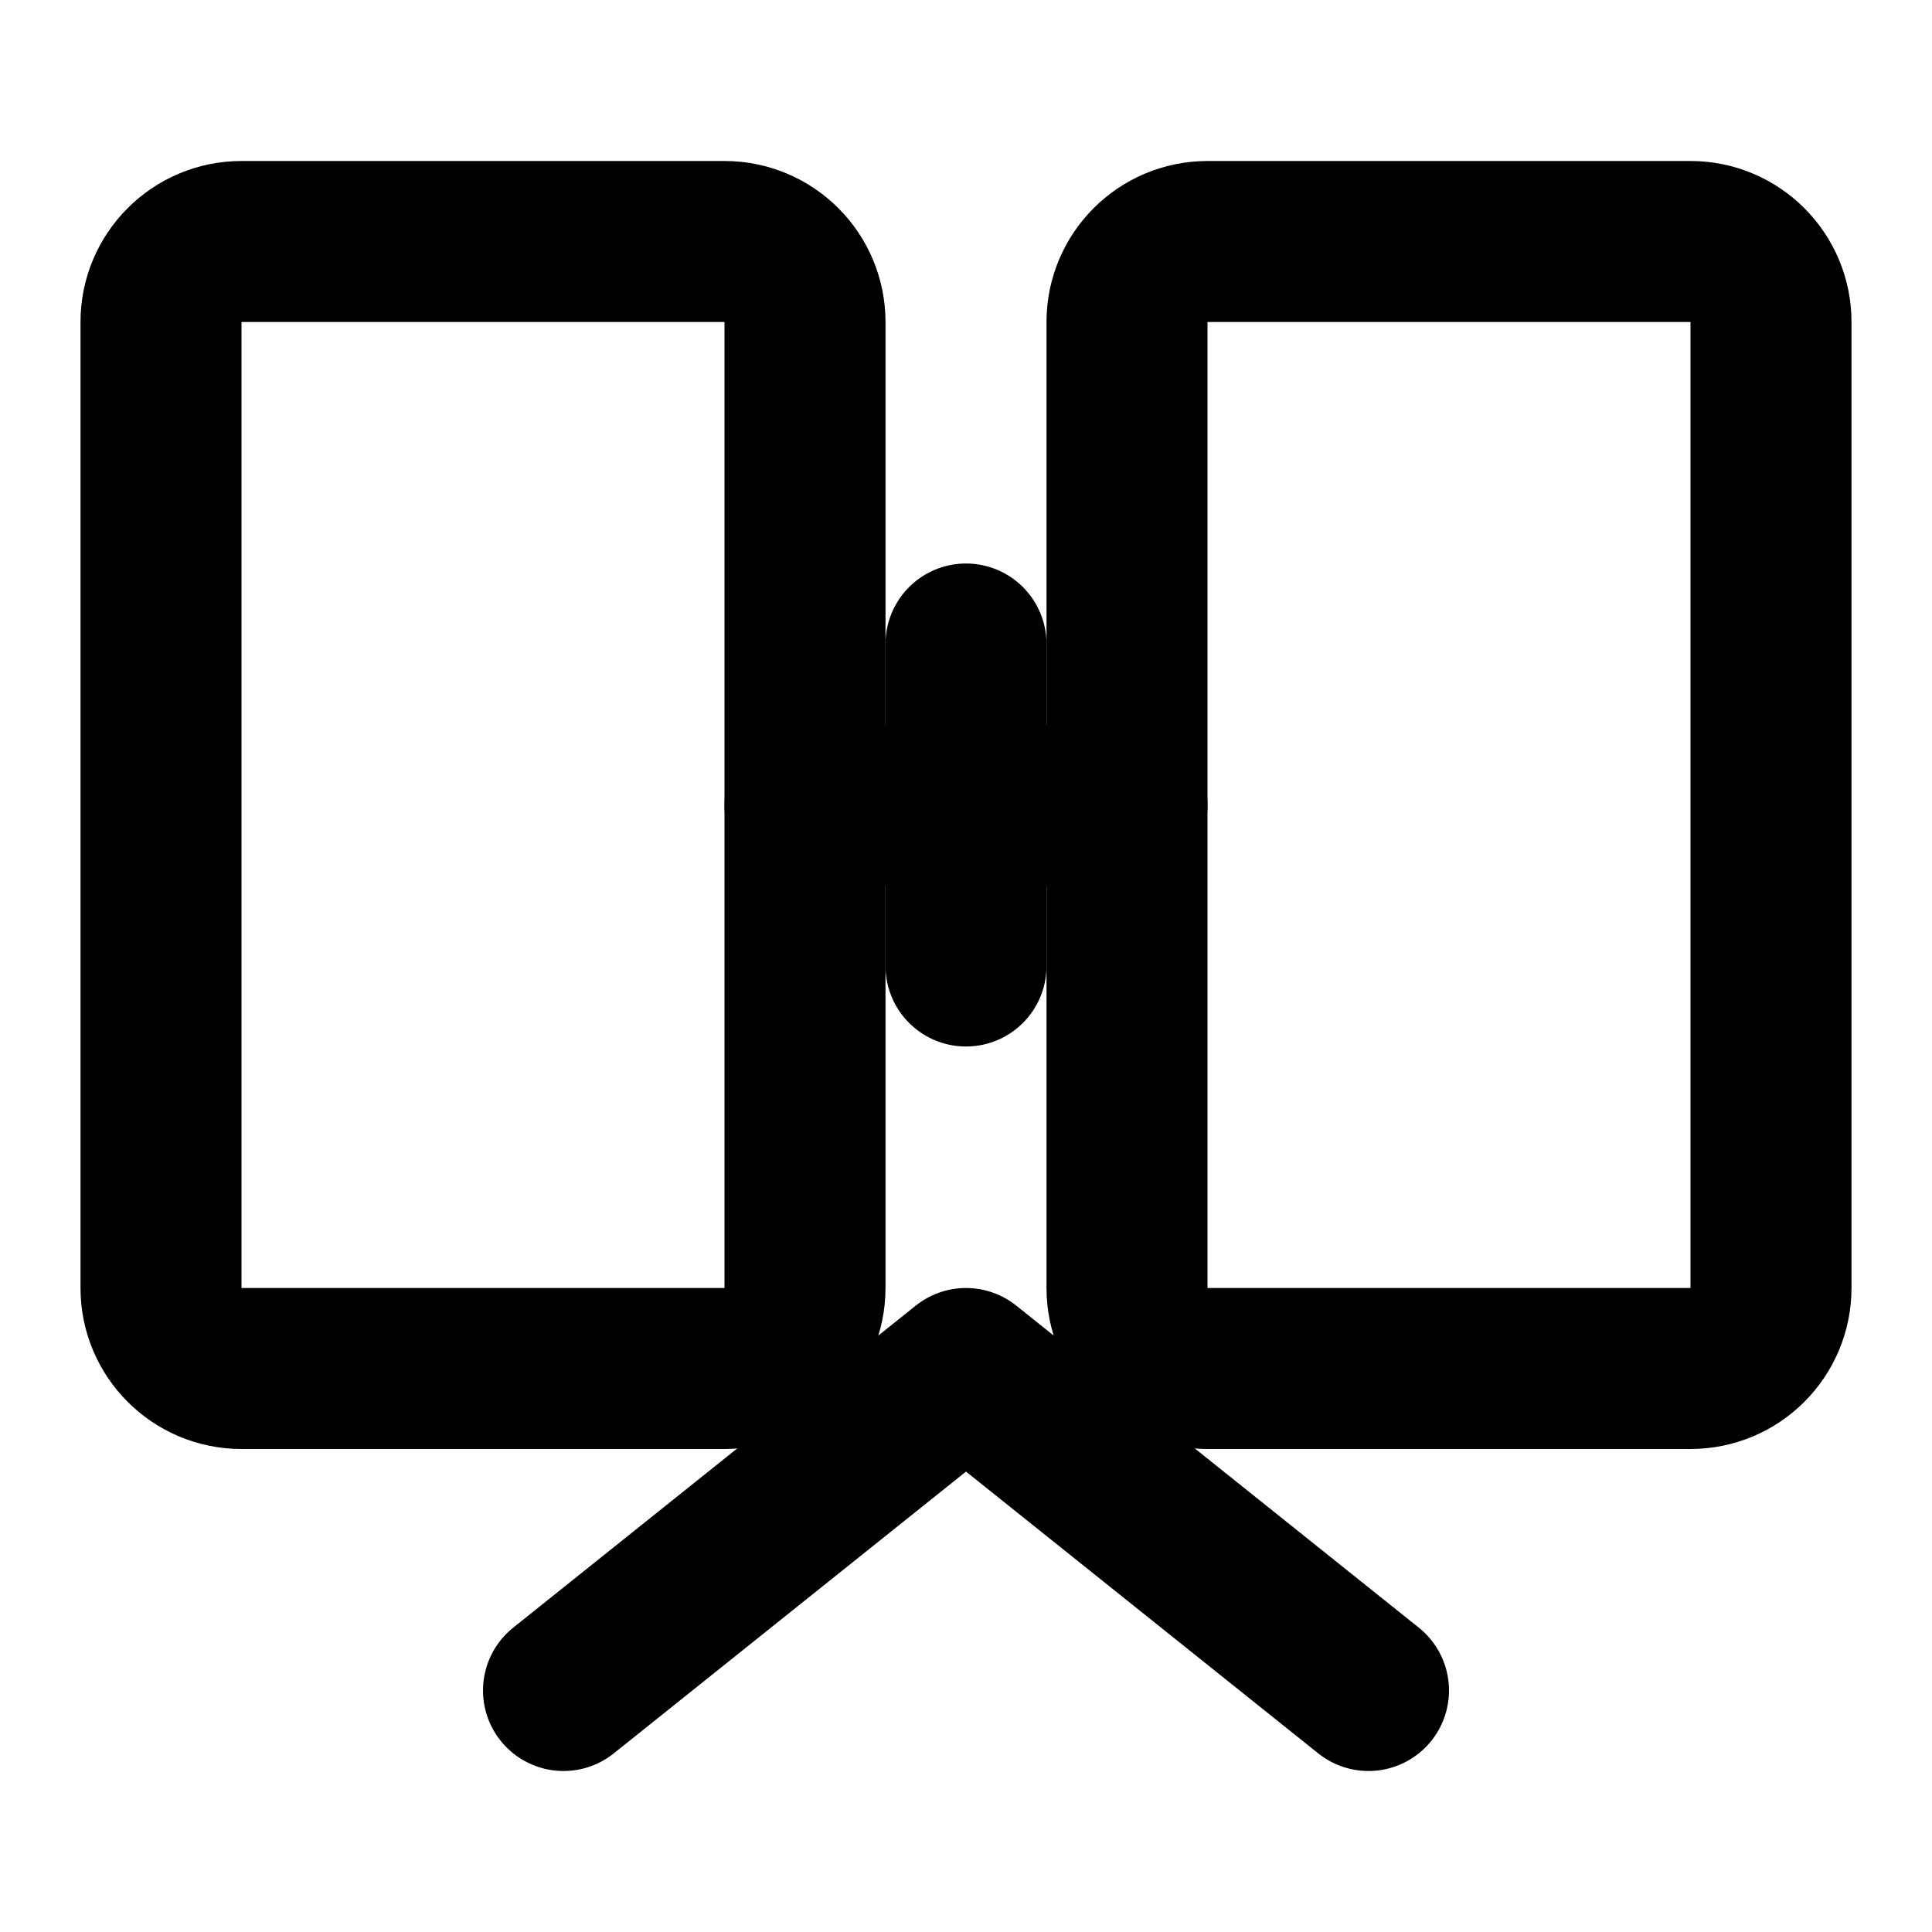
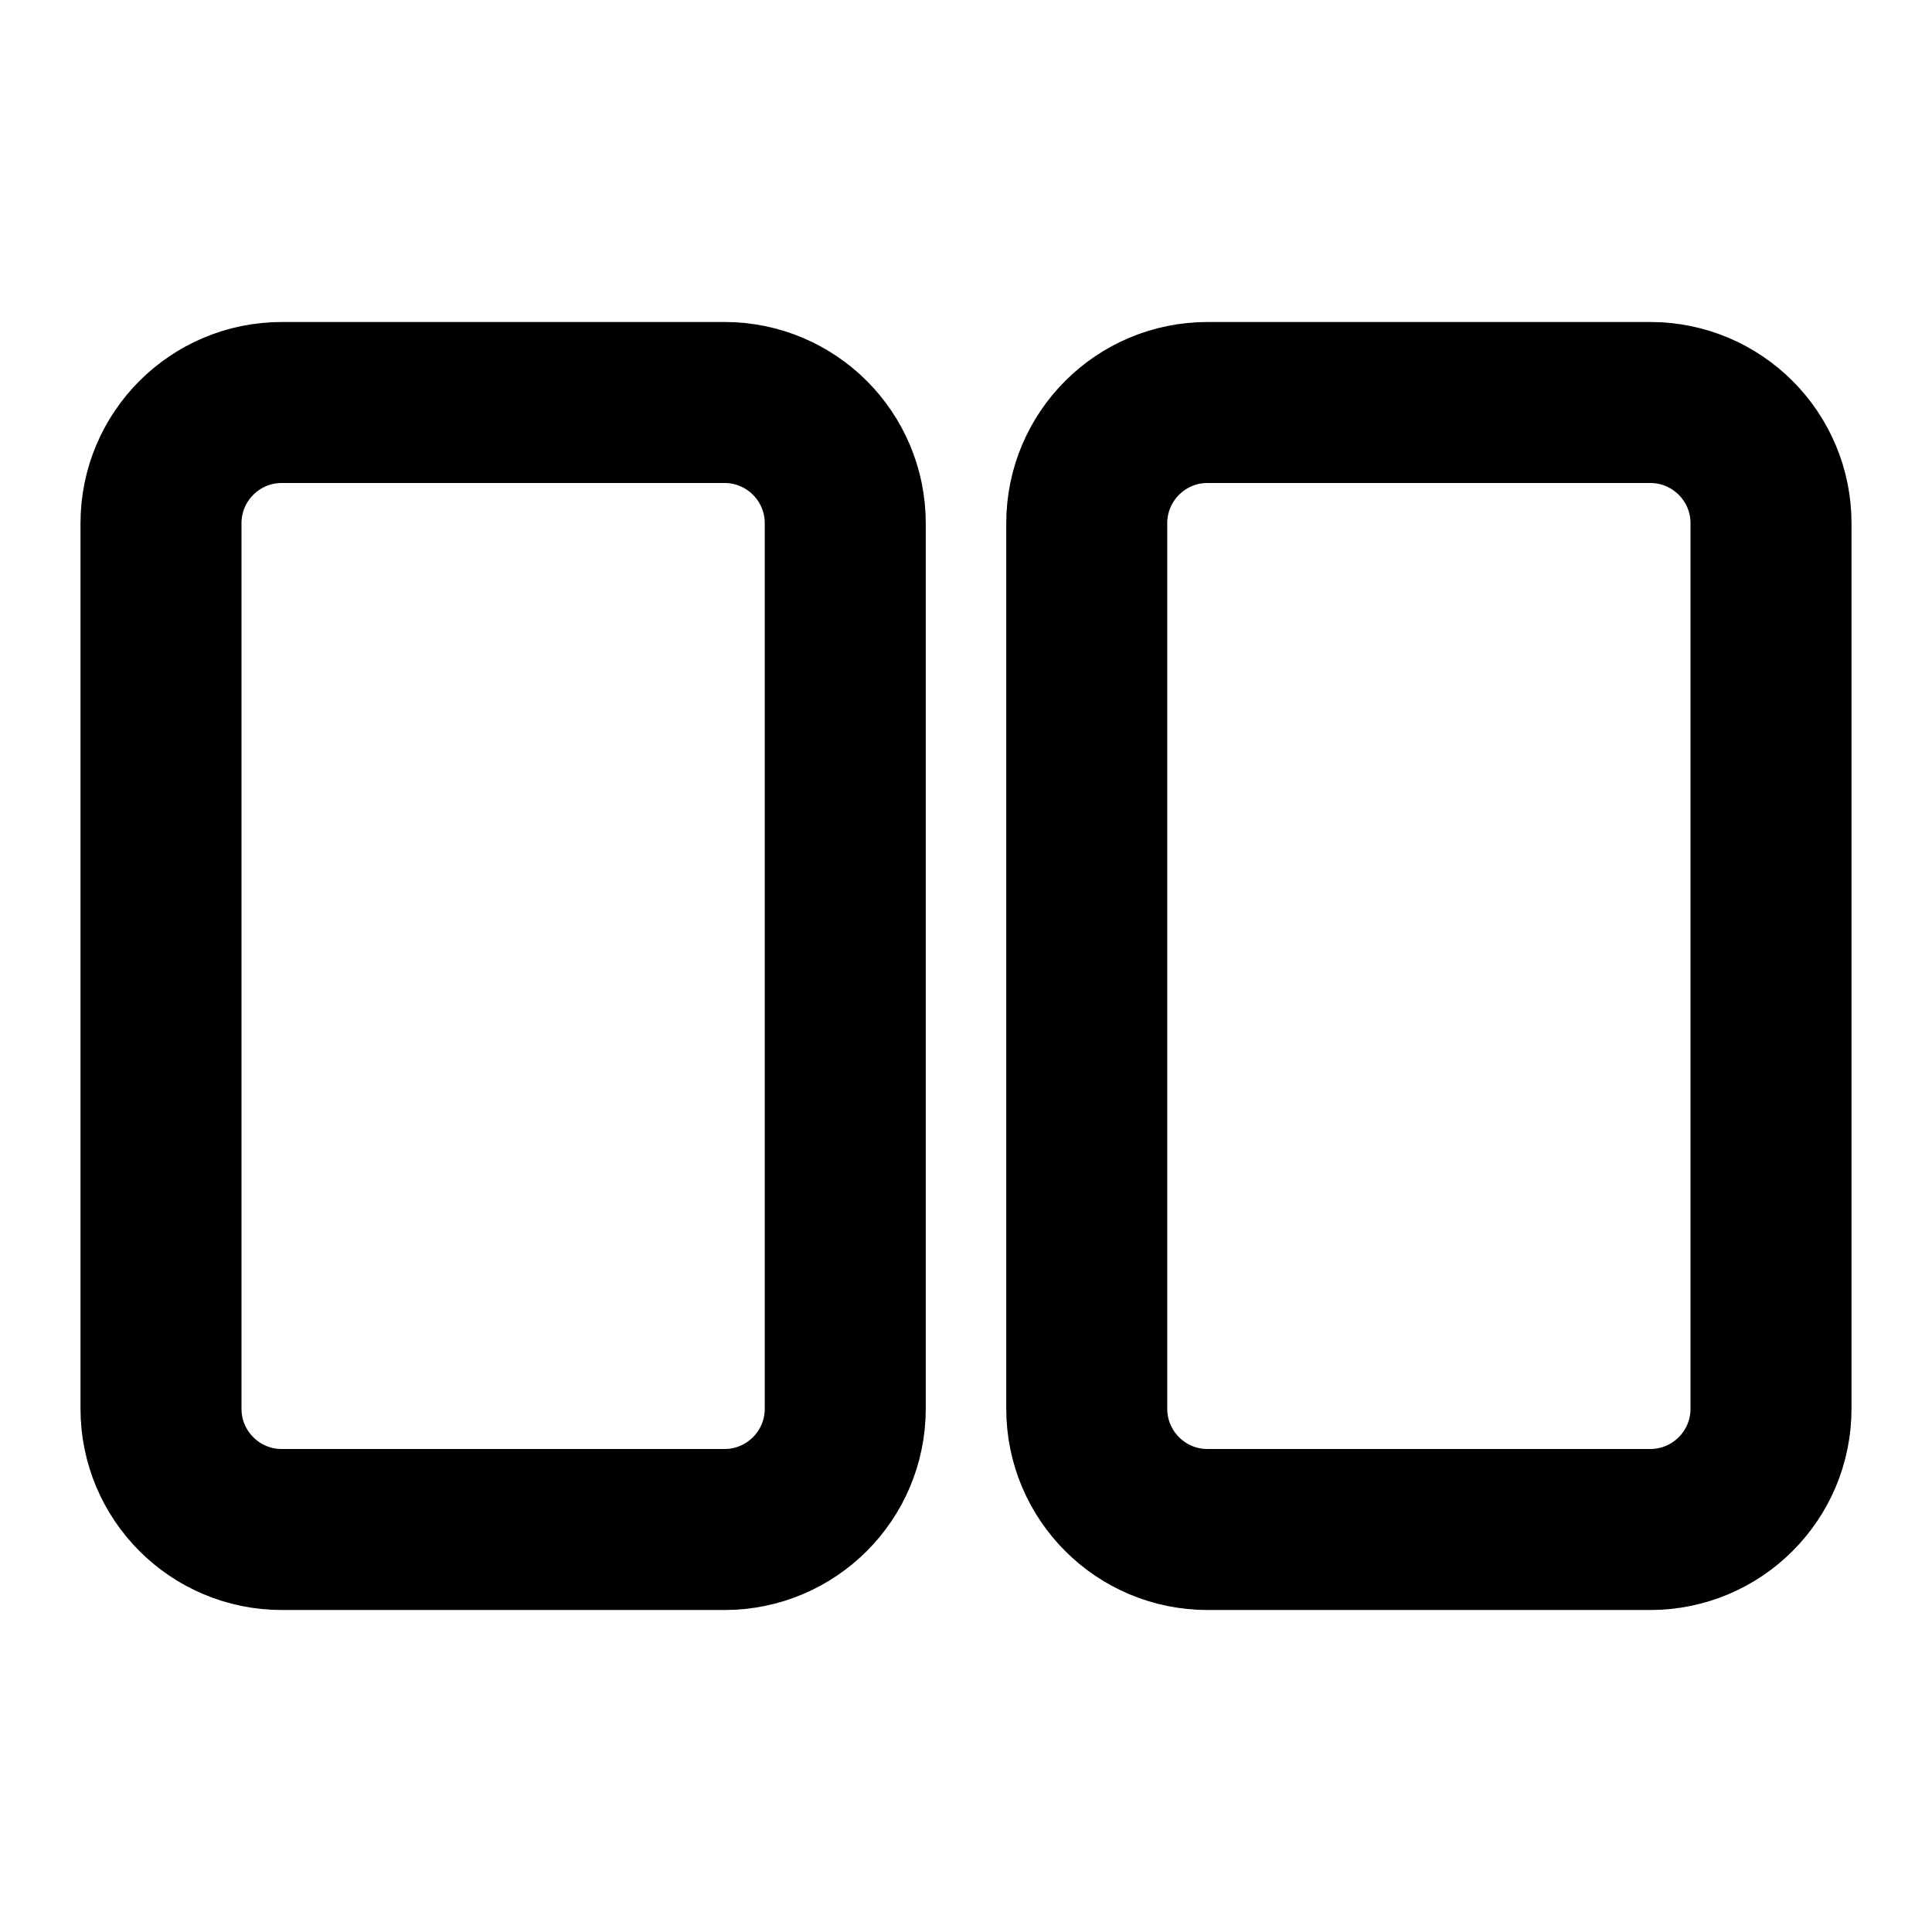
<svg xmlns="http://www.w3.org/2000/svg" viewBox="0 0 24 24" fill="none" stroke="currentColor" stroke-width="2" stroke-linecap="round" stroke-linejoin="round">
-   <rect x="2" y="3" width="8" height="14" rx="1" />
-   <rect x="14" y="3" width="8" height="14" rx="1" />
-   <path d="M10 10h4" />
-   <path d="M12 8v4" />
-   <path d="M7 21l5-4 5 4" />
+   <rect x="2" y="5" width="8.5" height="14" rx="1.5" />
+   <rect x="13.5" y="5" width="8.5" height="14" rx="1.5" />
</svg>
